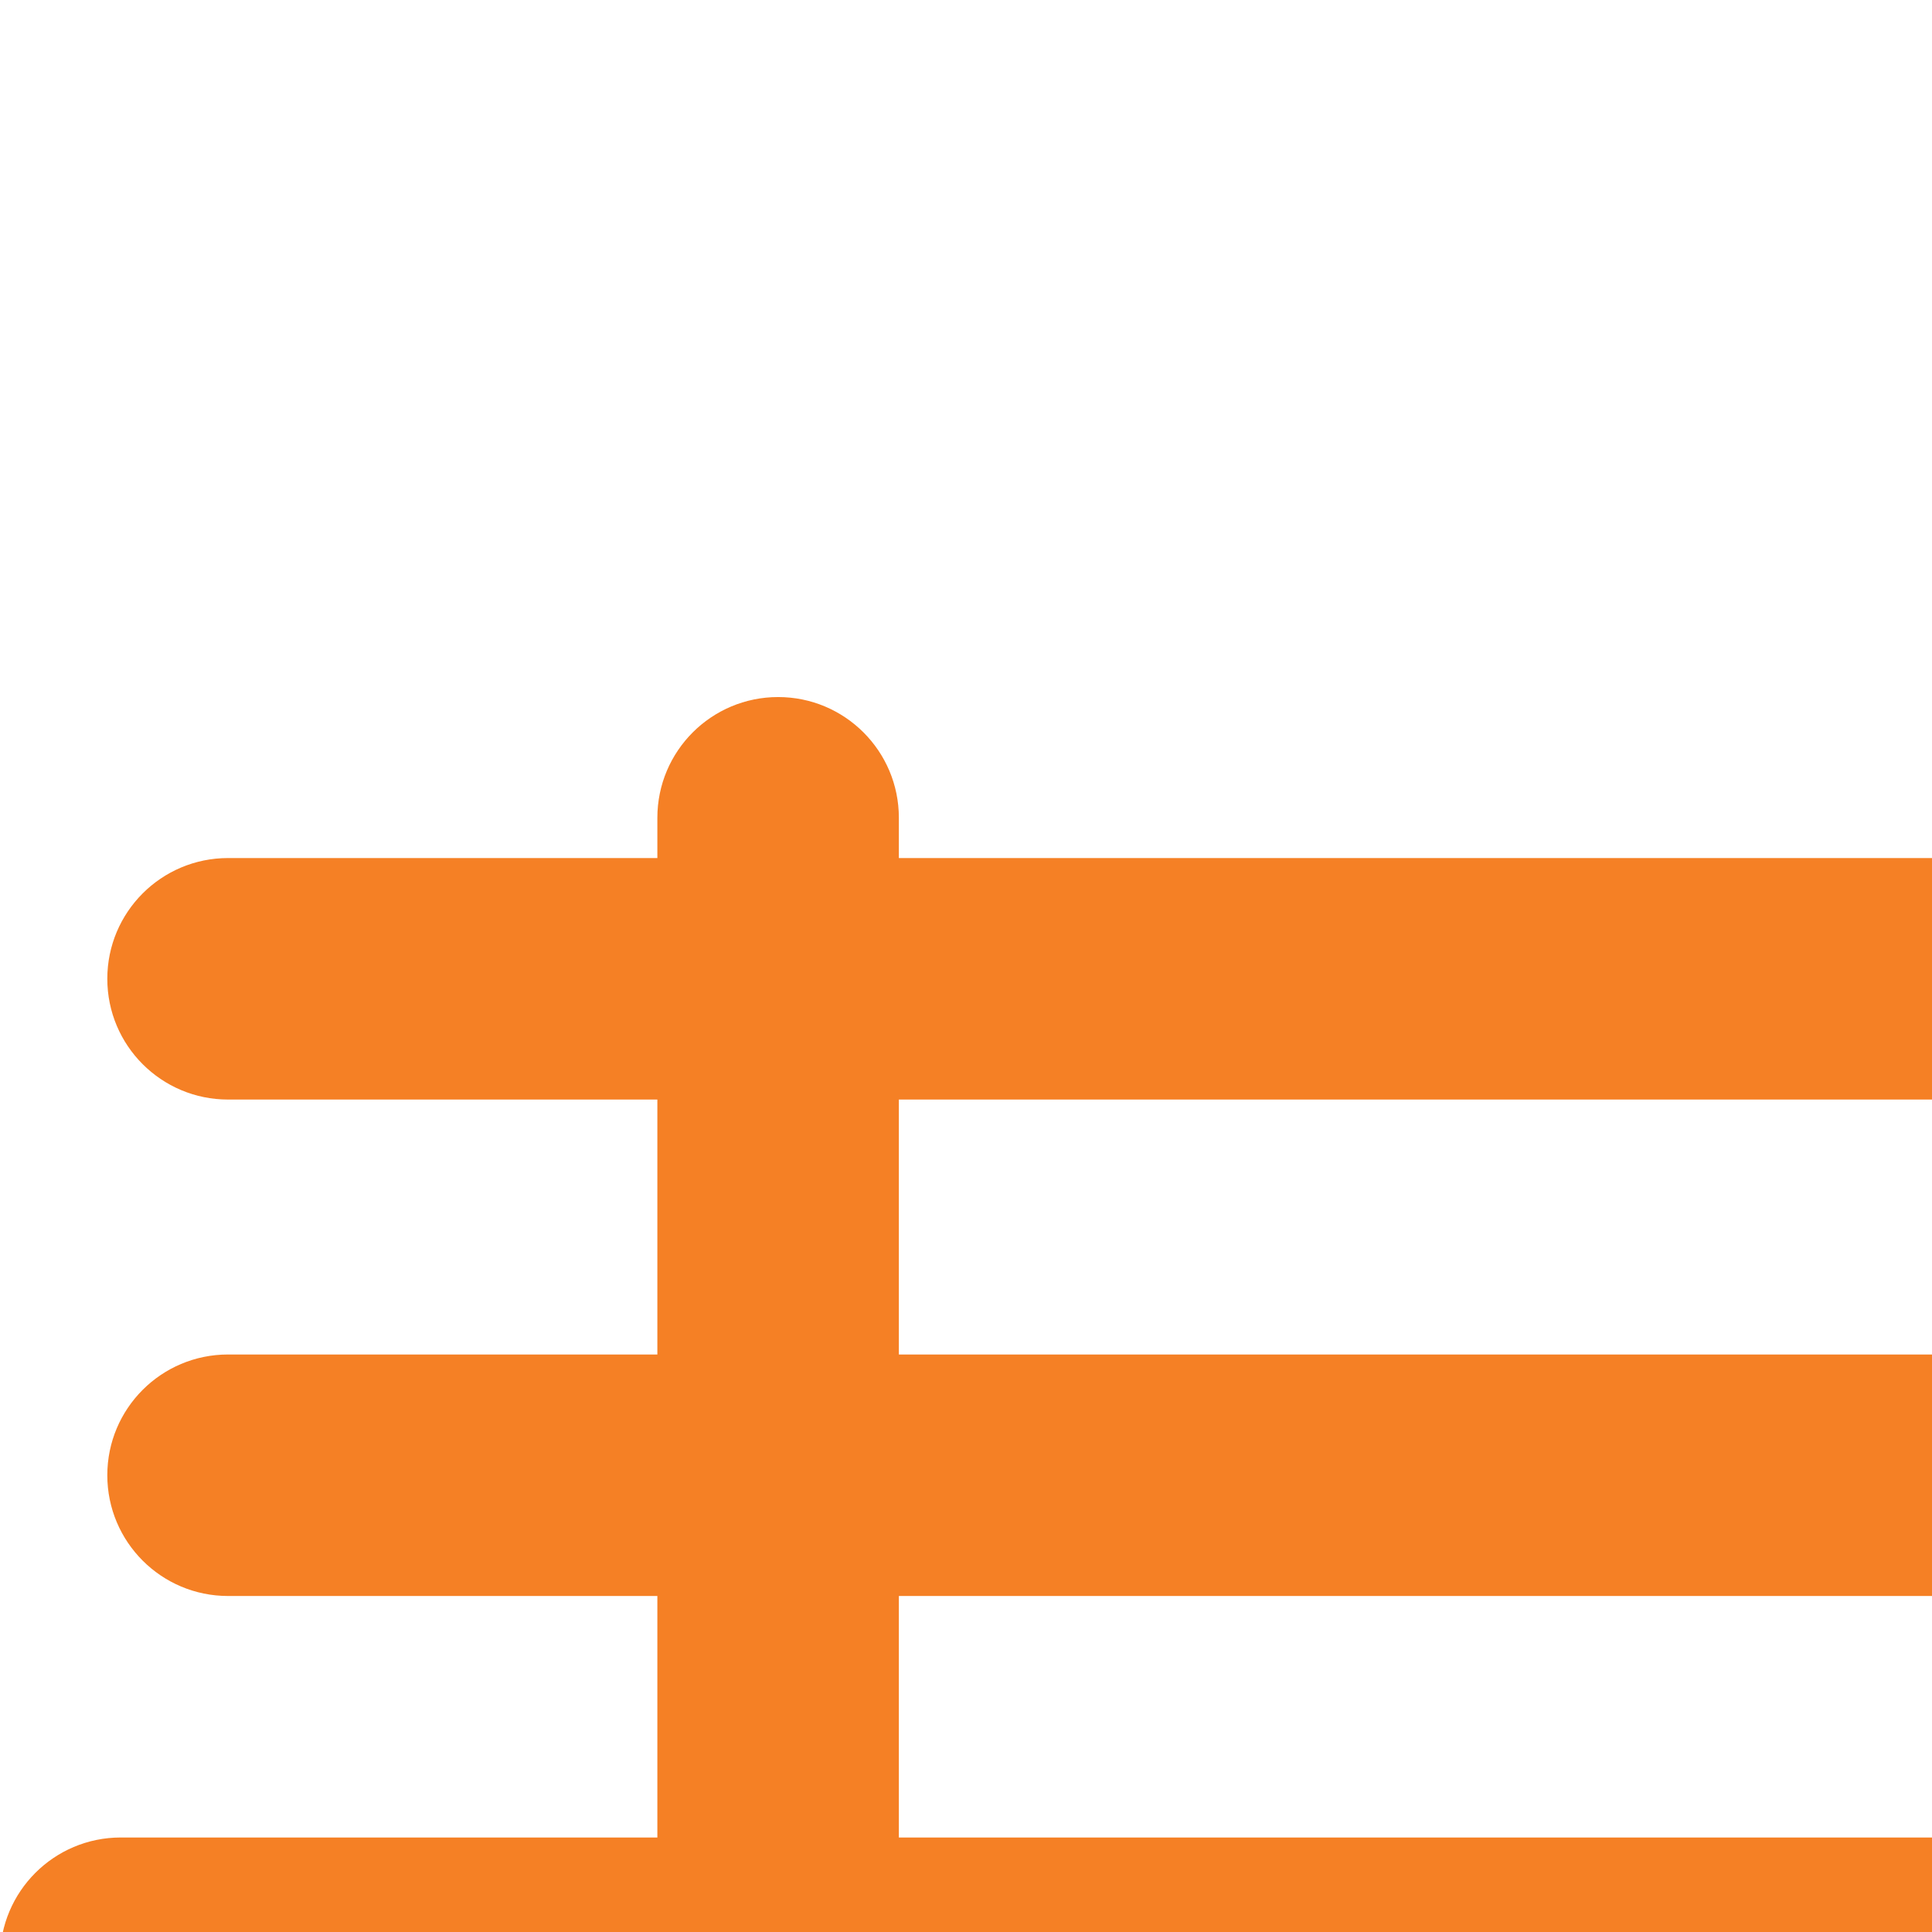
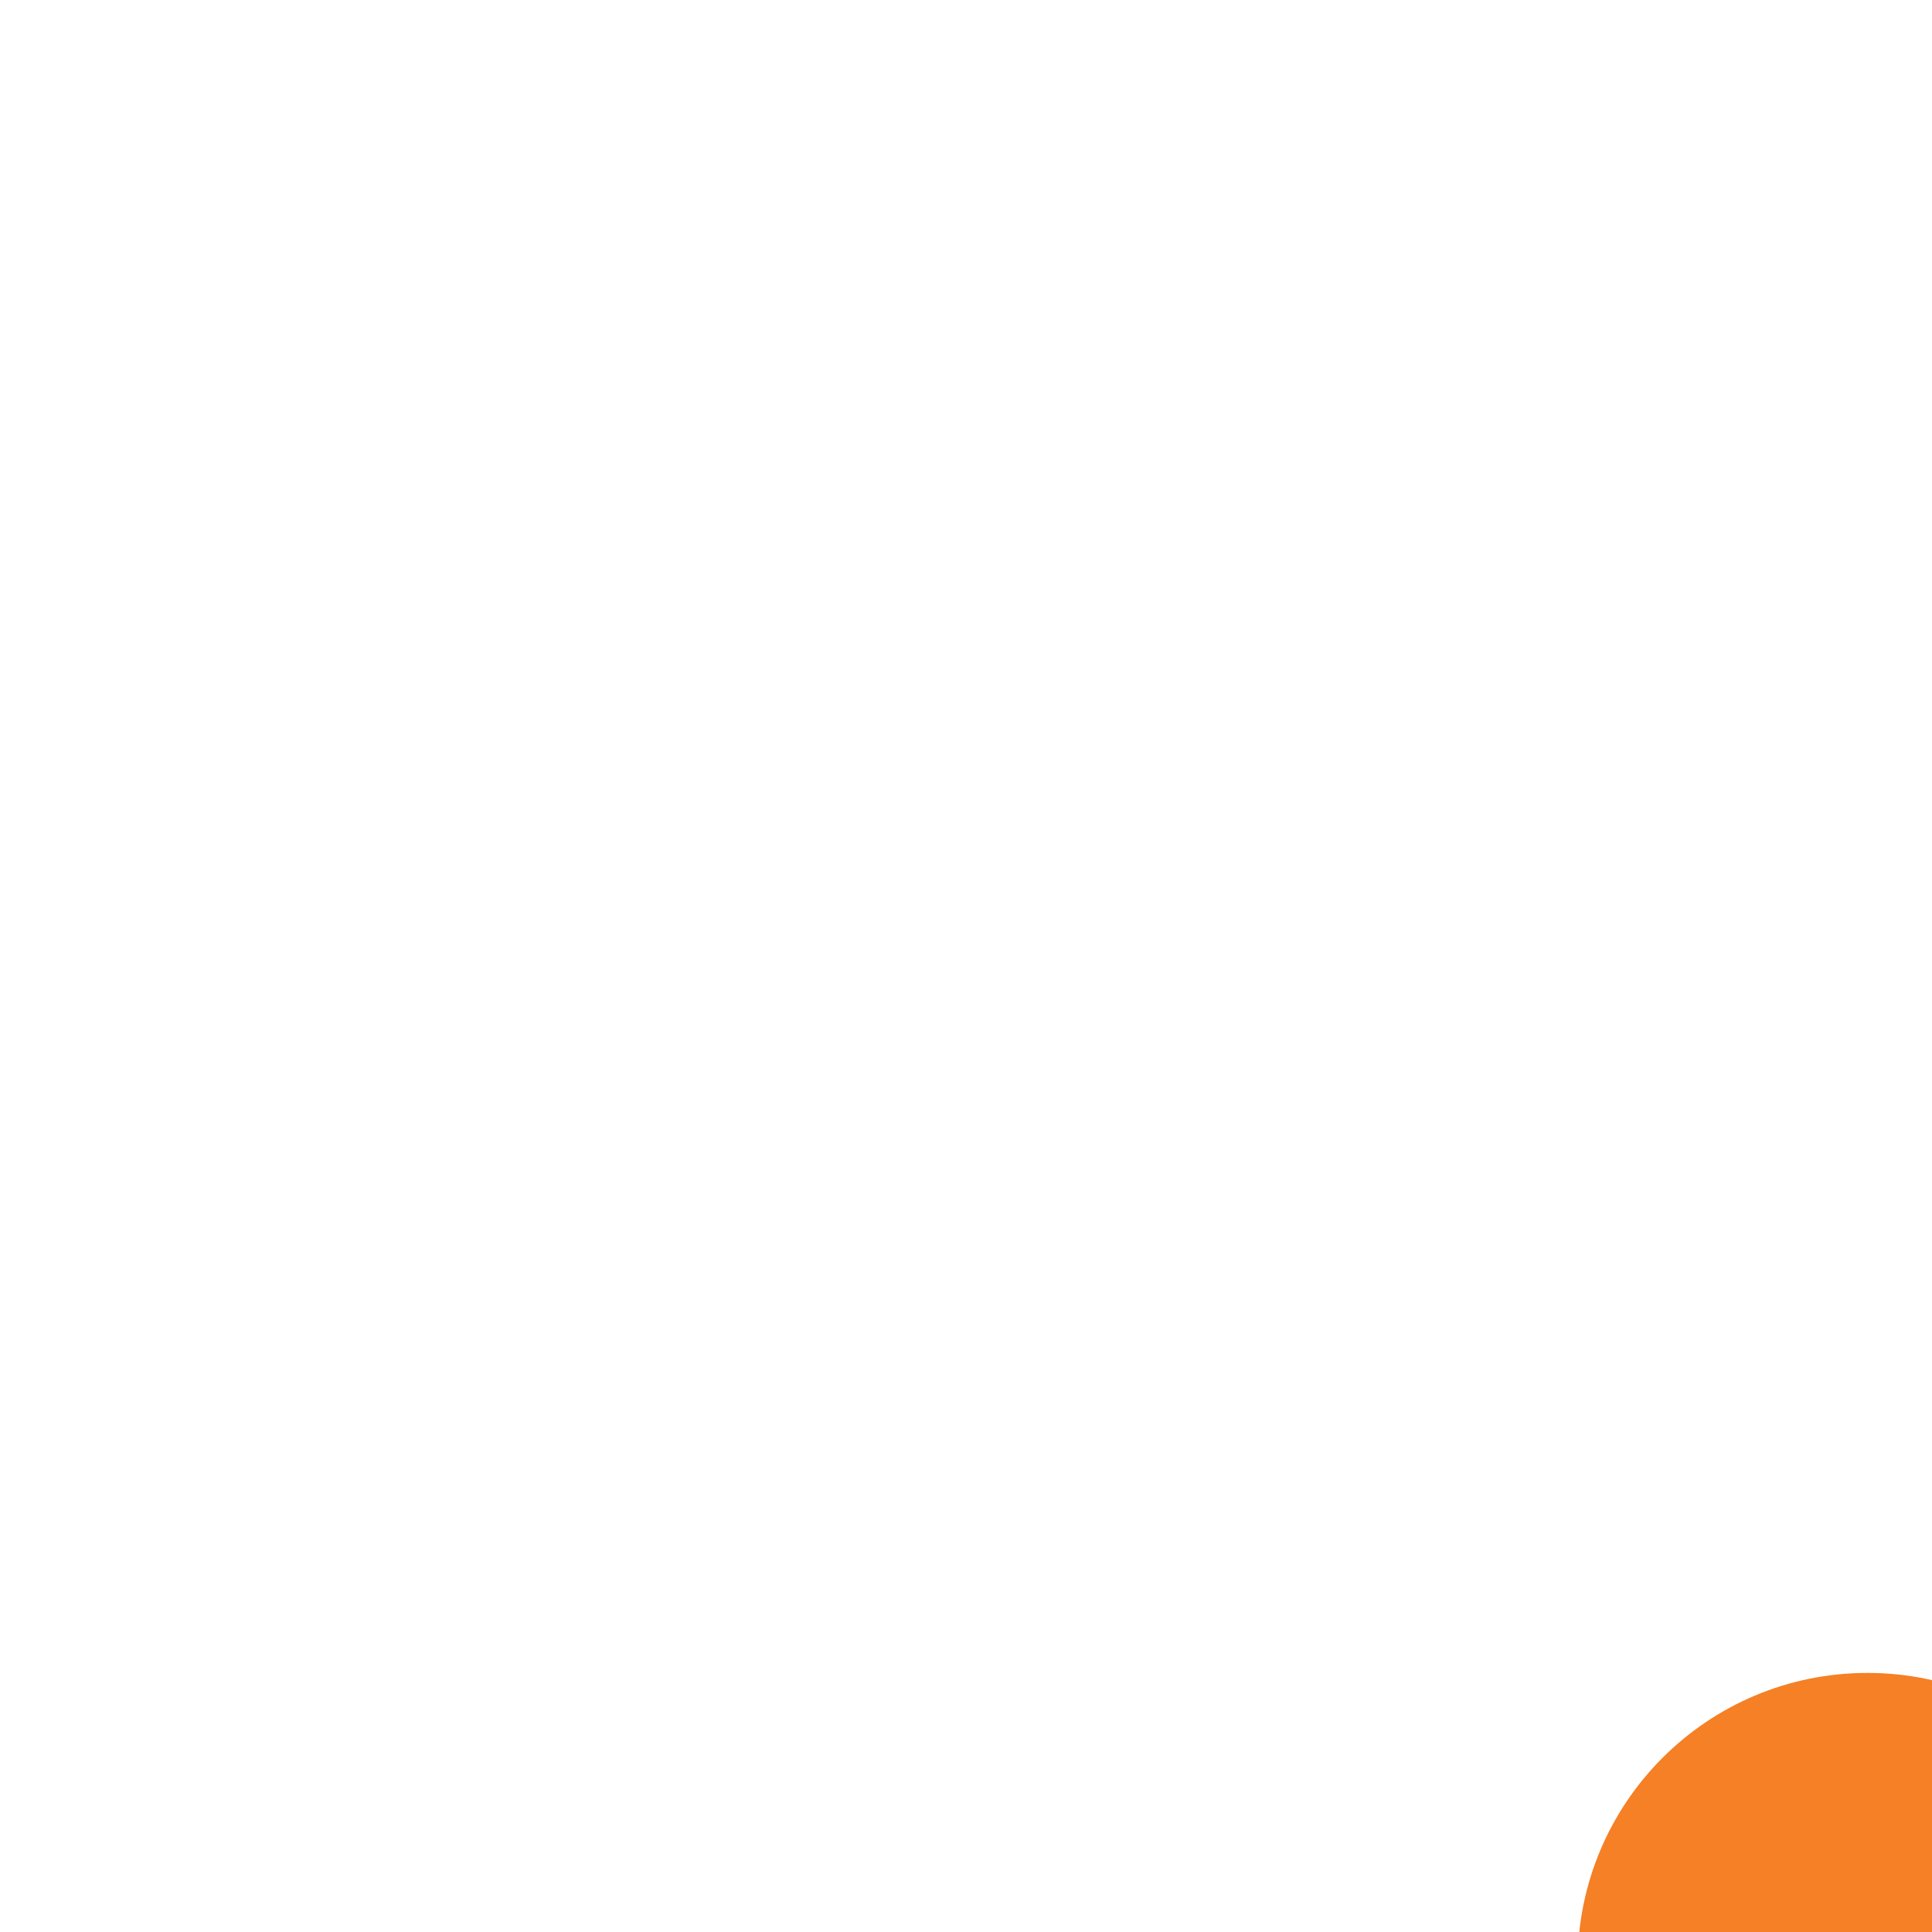
- <svg xmlns="http://www.w3.org/2000/svg" version="1.1" id="Capa_1" viewBox="0 0 24 24" width="120" height="120" preserveAspectRatio="xMidYMid slice" x="120" y="120">
+ <svg xmlns="http://www.w3.org/2000/svg" version="1.1" id="Capa_1" viewBox="0 0 10 10" width="120" height="120" preserveAspectRatio="xMidYMid slice" x="120" y="120">
  <path fill="rgb(245,128,37)" d="M48.916,22.826h-4.083H42.25v-3h5.333c0.828,0,1.5-0.671,1.5-1.5s-0.672-1.5-1.5-1.5H42.25v-3.167h5.333  c0.828,0,1.5-0.671,1.5-1.5s-0.672-1.5-1.5-1.5H42.25v-0.5c0-0.829-0.672-1.5-1.5-1.5c-0.828,0-1.5,0.671-1.5,1.5v0.5H11.166v-0.5  c0-0.829-0.672-1.5-1.5-1.5c-0.828,0-1.5,0.671-1.5,1.5v0.5H2.833c-0.828,0-1.5,0.671-1.5,1.5s0.672,1.5,1.5,1.5h5.333v3.167H2.833  c-0.828,0-1.5,0.671-1.5,1.5s0.672,1.5,1.5,1.5h5.333v3H5.583H1.5c-0.828,0-1.5,0.671-1.5,1.5v4.083c0,0.829,0.672,1.5,1.5,1.5  h2.583v10.348c0,0.829,0.672,1.5,1.5,1.5s1.5-0.671,1.5-1.5V29.909h1.083v8.348c0,0.829,0.672,1.5,1.5,1.5  c0.828,0,1.5-0.671,1.5-1.5v-8.348H39.25v8.348c0,0.829,0.672,1.5,1.5,1.5c0.828,0,1.5-0.671,1.5-1.5v-8.348h1.083v10.348  c0,0.829,0.672,1.5,1.5,1.5c0.828,0,1.5-0.671,1.5-1.5V29.909h2.583c0.828,0,1.5-0.671,1.5-1.5v-4.083  C50.416,23.498,49.744,22.826,48.916,22.826z M11.166,13.659H39.25v3.167H11.166V13.659z M11.166,19.826H39.25v3H11.166V19.826z" />
</svg>
